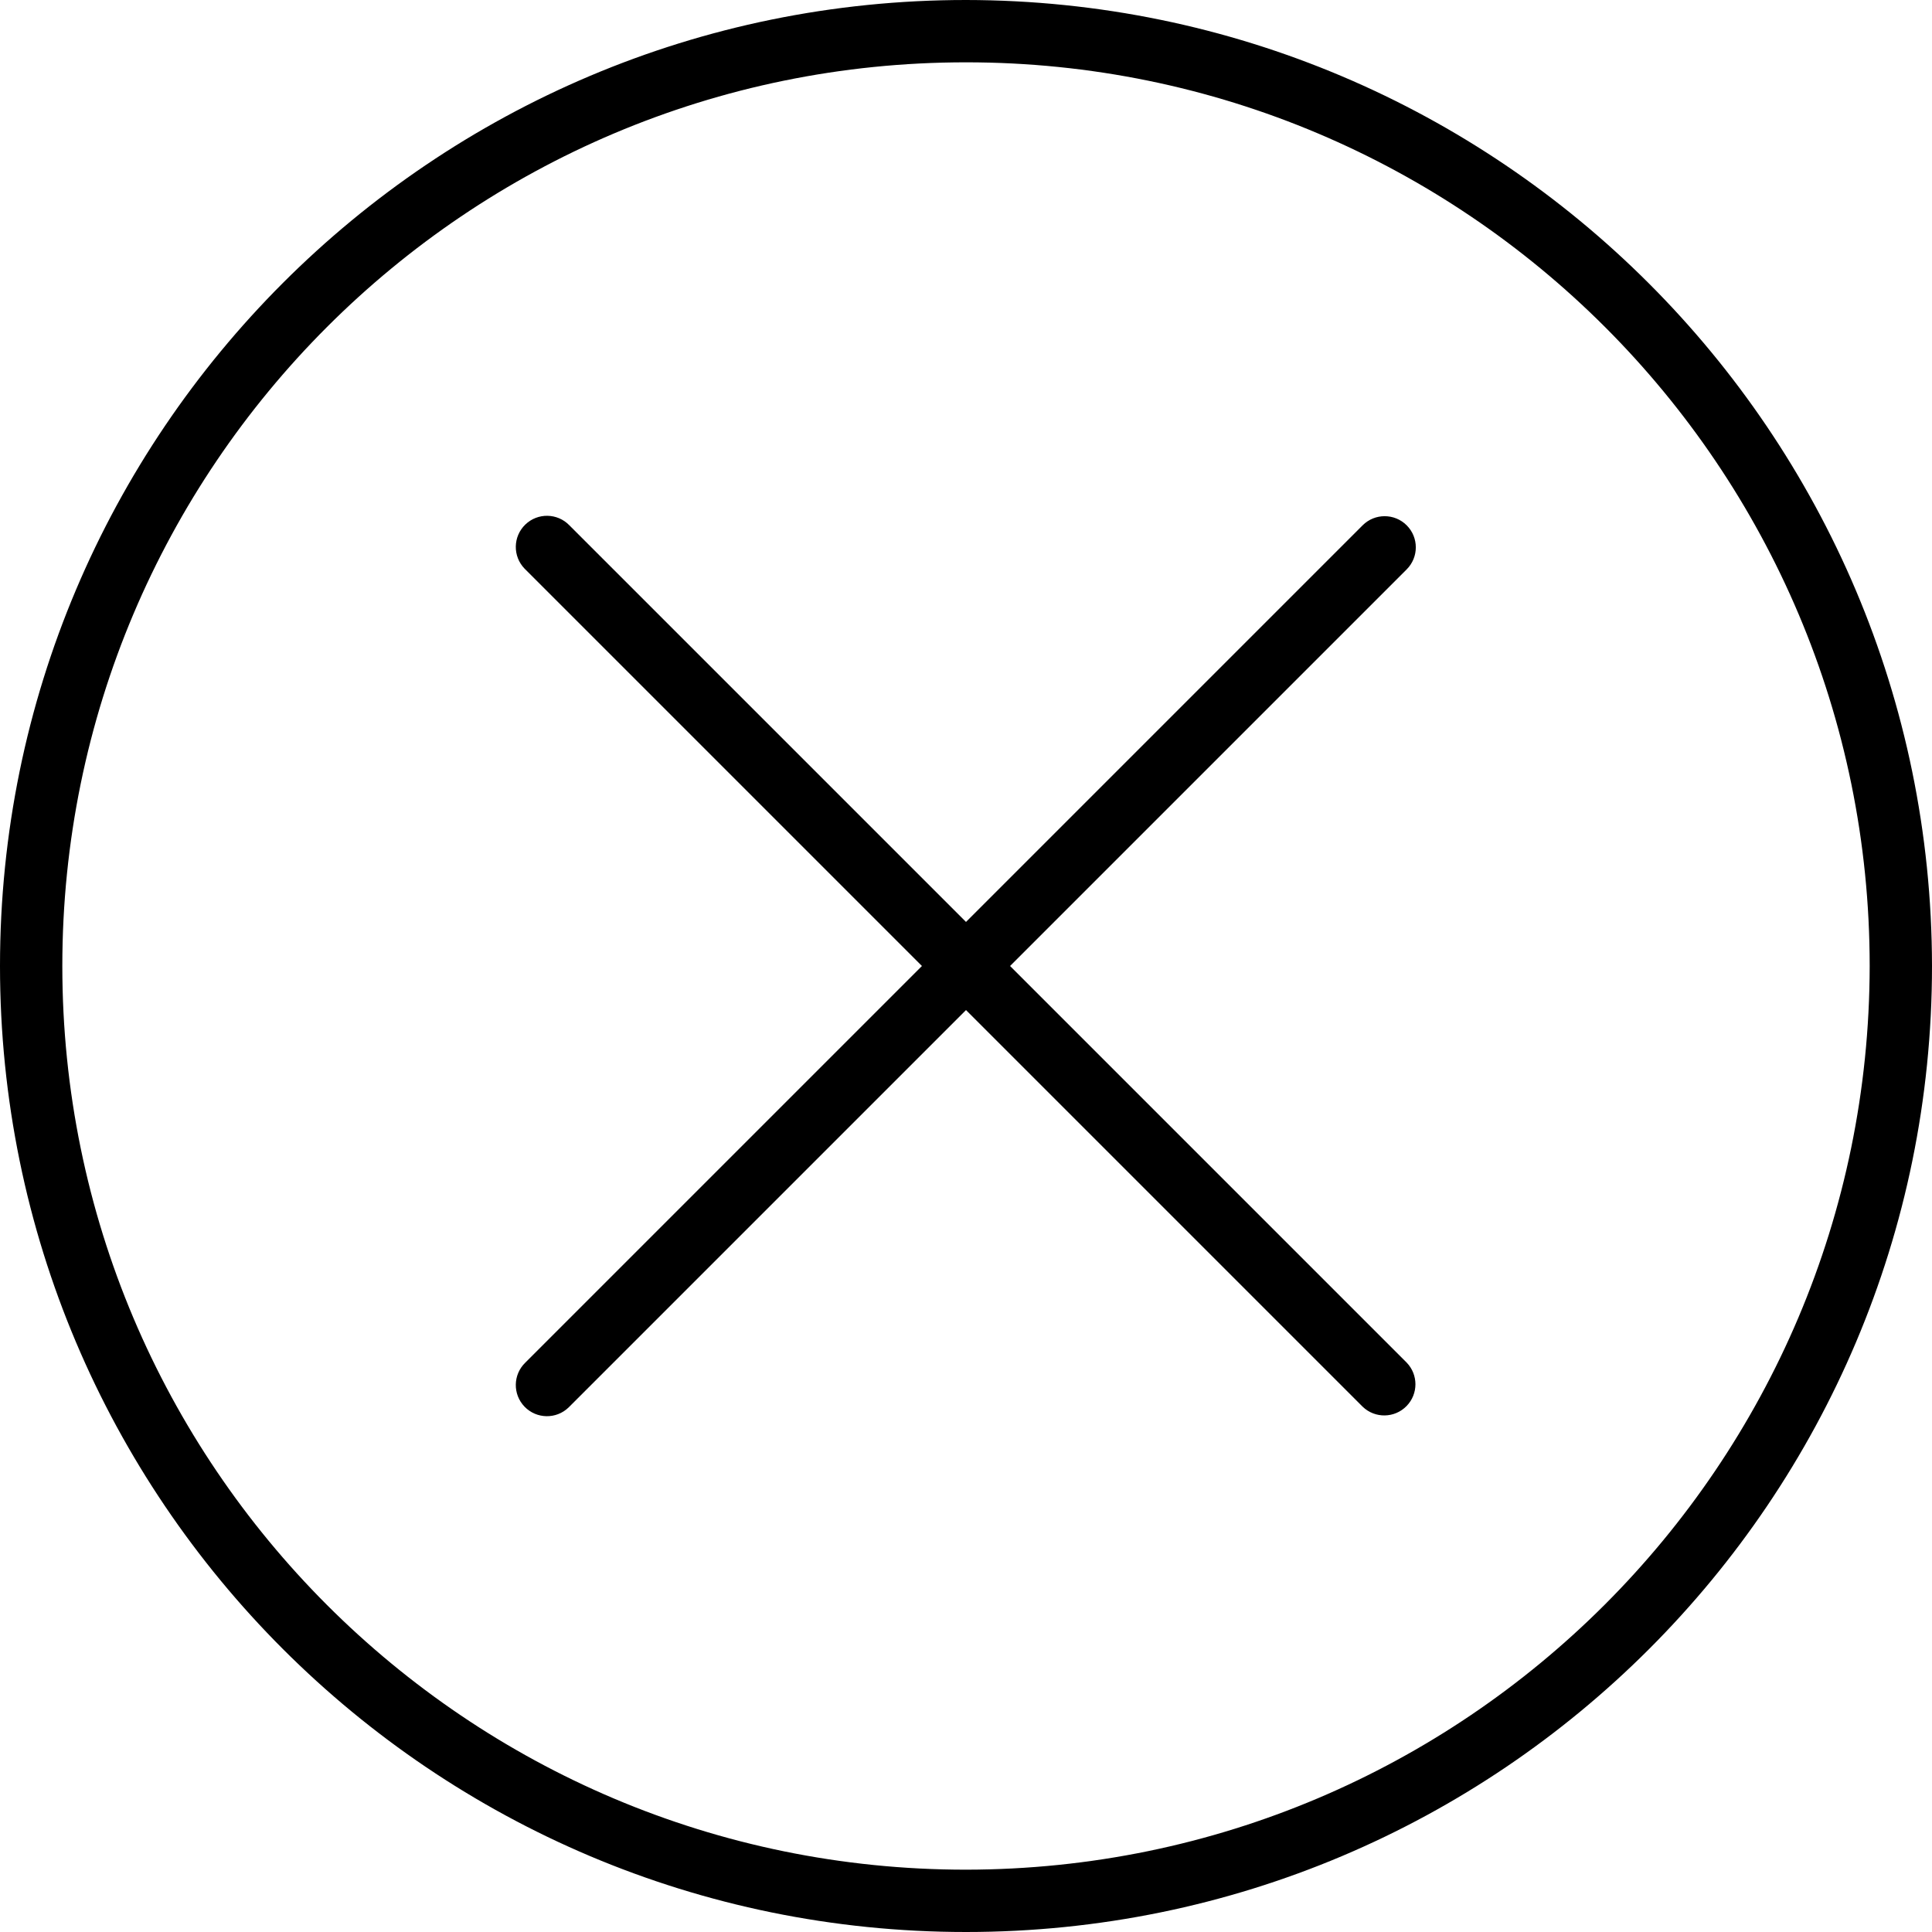
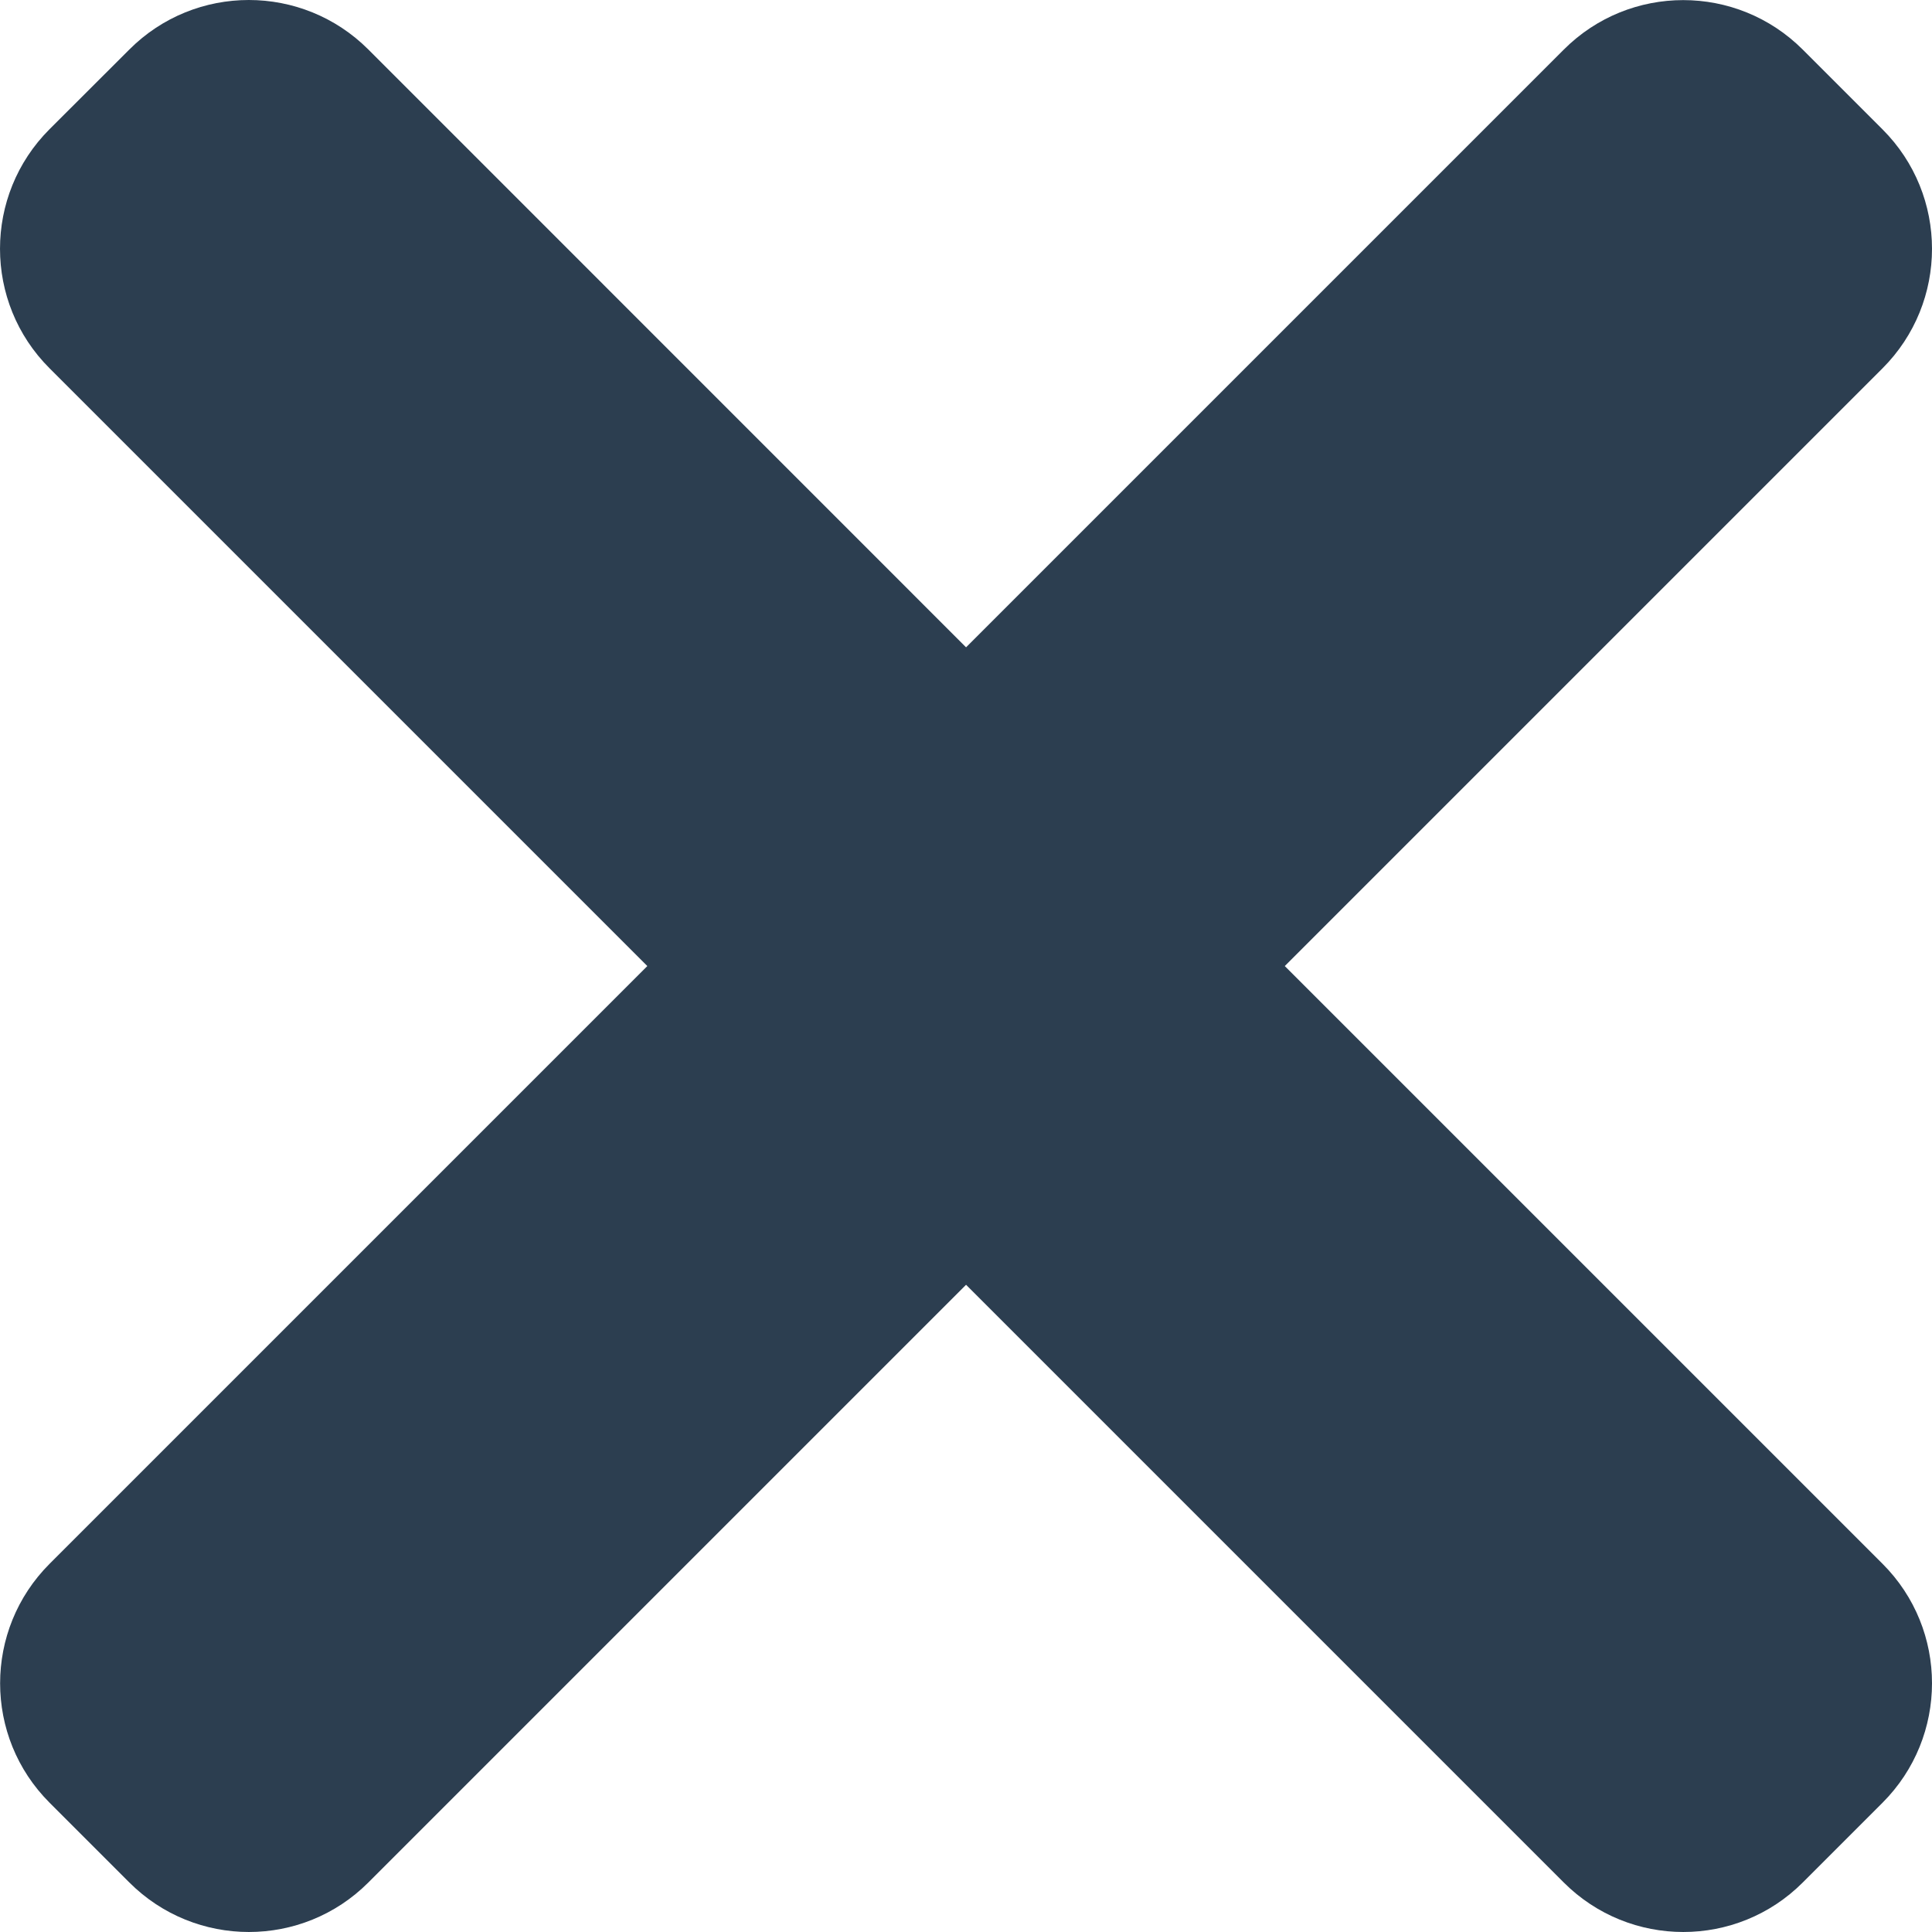
- <svg xmlns="http://www.w3.org/2000/svg" version="1.1" id="Capa_1" x="0px" y="0px" viewBox="0 0 496 496" style="enable-background:new 0 0 496 496;" xml:space="preserve">
-   <g>
-     <g>
-       <g>
-         <path d="M248,0C111.033,0,0,111.033,0,248s111.033,248,248,248s248-111.033,248-248C495.841,111.099,384.901,0.159,248,0z      M248,480C119.87,480,16,376.13,16,248S119.87,16,248,16s232,103.87,232,232C479.859,376.072,376.072,479.859,248,480z" />
-         <path d="M361.136,134.864c-3.124-3.123-8.188-3.123-11.312,0L248,236.688L146.176,134.864c-3.069-3.178-8.134-3.266-11.312-0.197     c-3.178,3.069-3.266,8.134-0.197,11.312c0.064,0.067,0.13,0.132,0.197,0.197L236.688,248L134.864,349.824     c-3.178,3.07-3.266,8.134-0.196,11.312c3.07,3.178,8.134,3.266,11.312,0.196c0.067-0.064,0.132-0.13,0.196-0.196L248,259.312     l101.824,101.824c3.178,3.07,8.242,2.982,11.312-0.196c2.995-3.1,2.995-8.016,0-11.116L259.312,248l101.824-101.824     C364.259,143.052,364.259,137.988,361.136,134.864z" />
-       </g>
-     </g>
-   </g>
-   <g>
- </g>
-   <g>
- </g>
-   <g>
- </g>
-   <g>
- </g>
-   <g>
- </g>
-   <g>
- </g>
-   <g>
- </g>
-   <g>
- </g>
-   <g>
- </g>
-   <g>
- </g>
-   <g>
- </g>
-   <g>
- </g>
-   <g>
- </g>
-   <g>
- </g>
-   <g>
- </g>
+ <svg xmlns="http://www.w3.org/2000/svg" height="365.696pt" viewBox="0 0 365.696 365.696" width="365.696pt">
+   <path fill="#2c3e50" d="m243.188 182.859 113.133-113.133c12.5-12.5 12.5-32.766 0-45.246l-15.082-15.082c-12.504-12.504-32.77-12.504-45.25 0l-113.129 113.129-113.133-113.152c-12.5-12.5-32.766-12.5-45.246 0l-15.105 15.082c-12.5 12.504-12.5 32.77 0 45.25l113.152 113.152-113.129 113.129c-12.504 12.504-12.504 32.77 0 45.25l15.082 15.082c12.5 12.5 32.766 12.5 45.246 0l113.133-113.133 113.129 113.133c12.504 12.5 32.77 12.5 45.25 0l15.082-15.082c12.5-12.504 12.5-32.77 0-45.25zm0 0" />
</svg>
